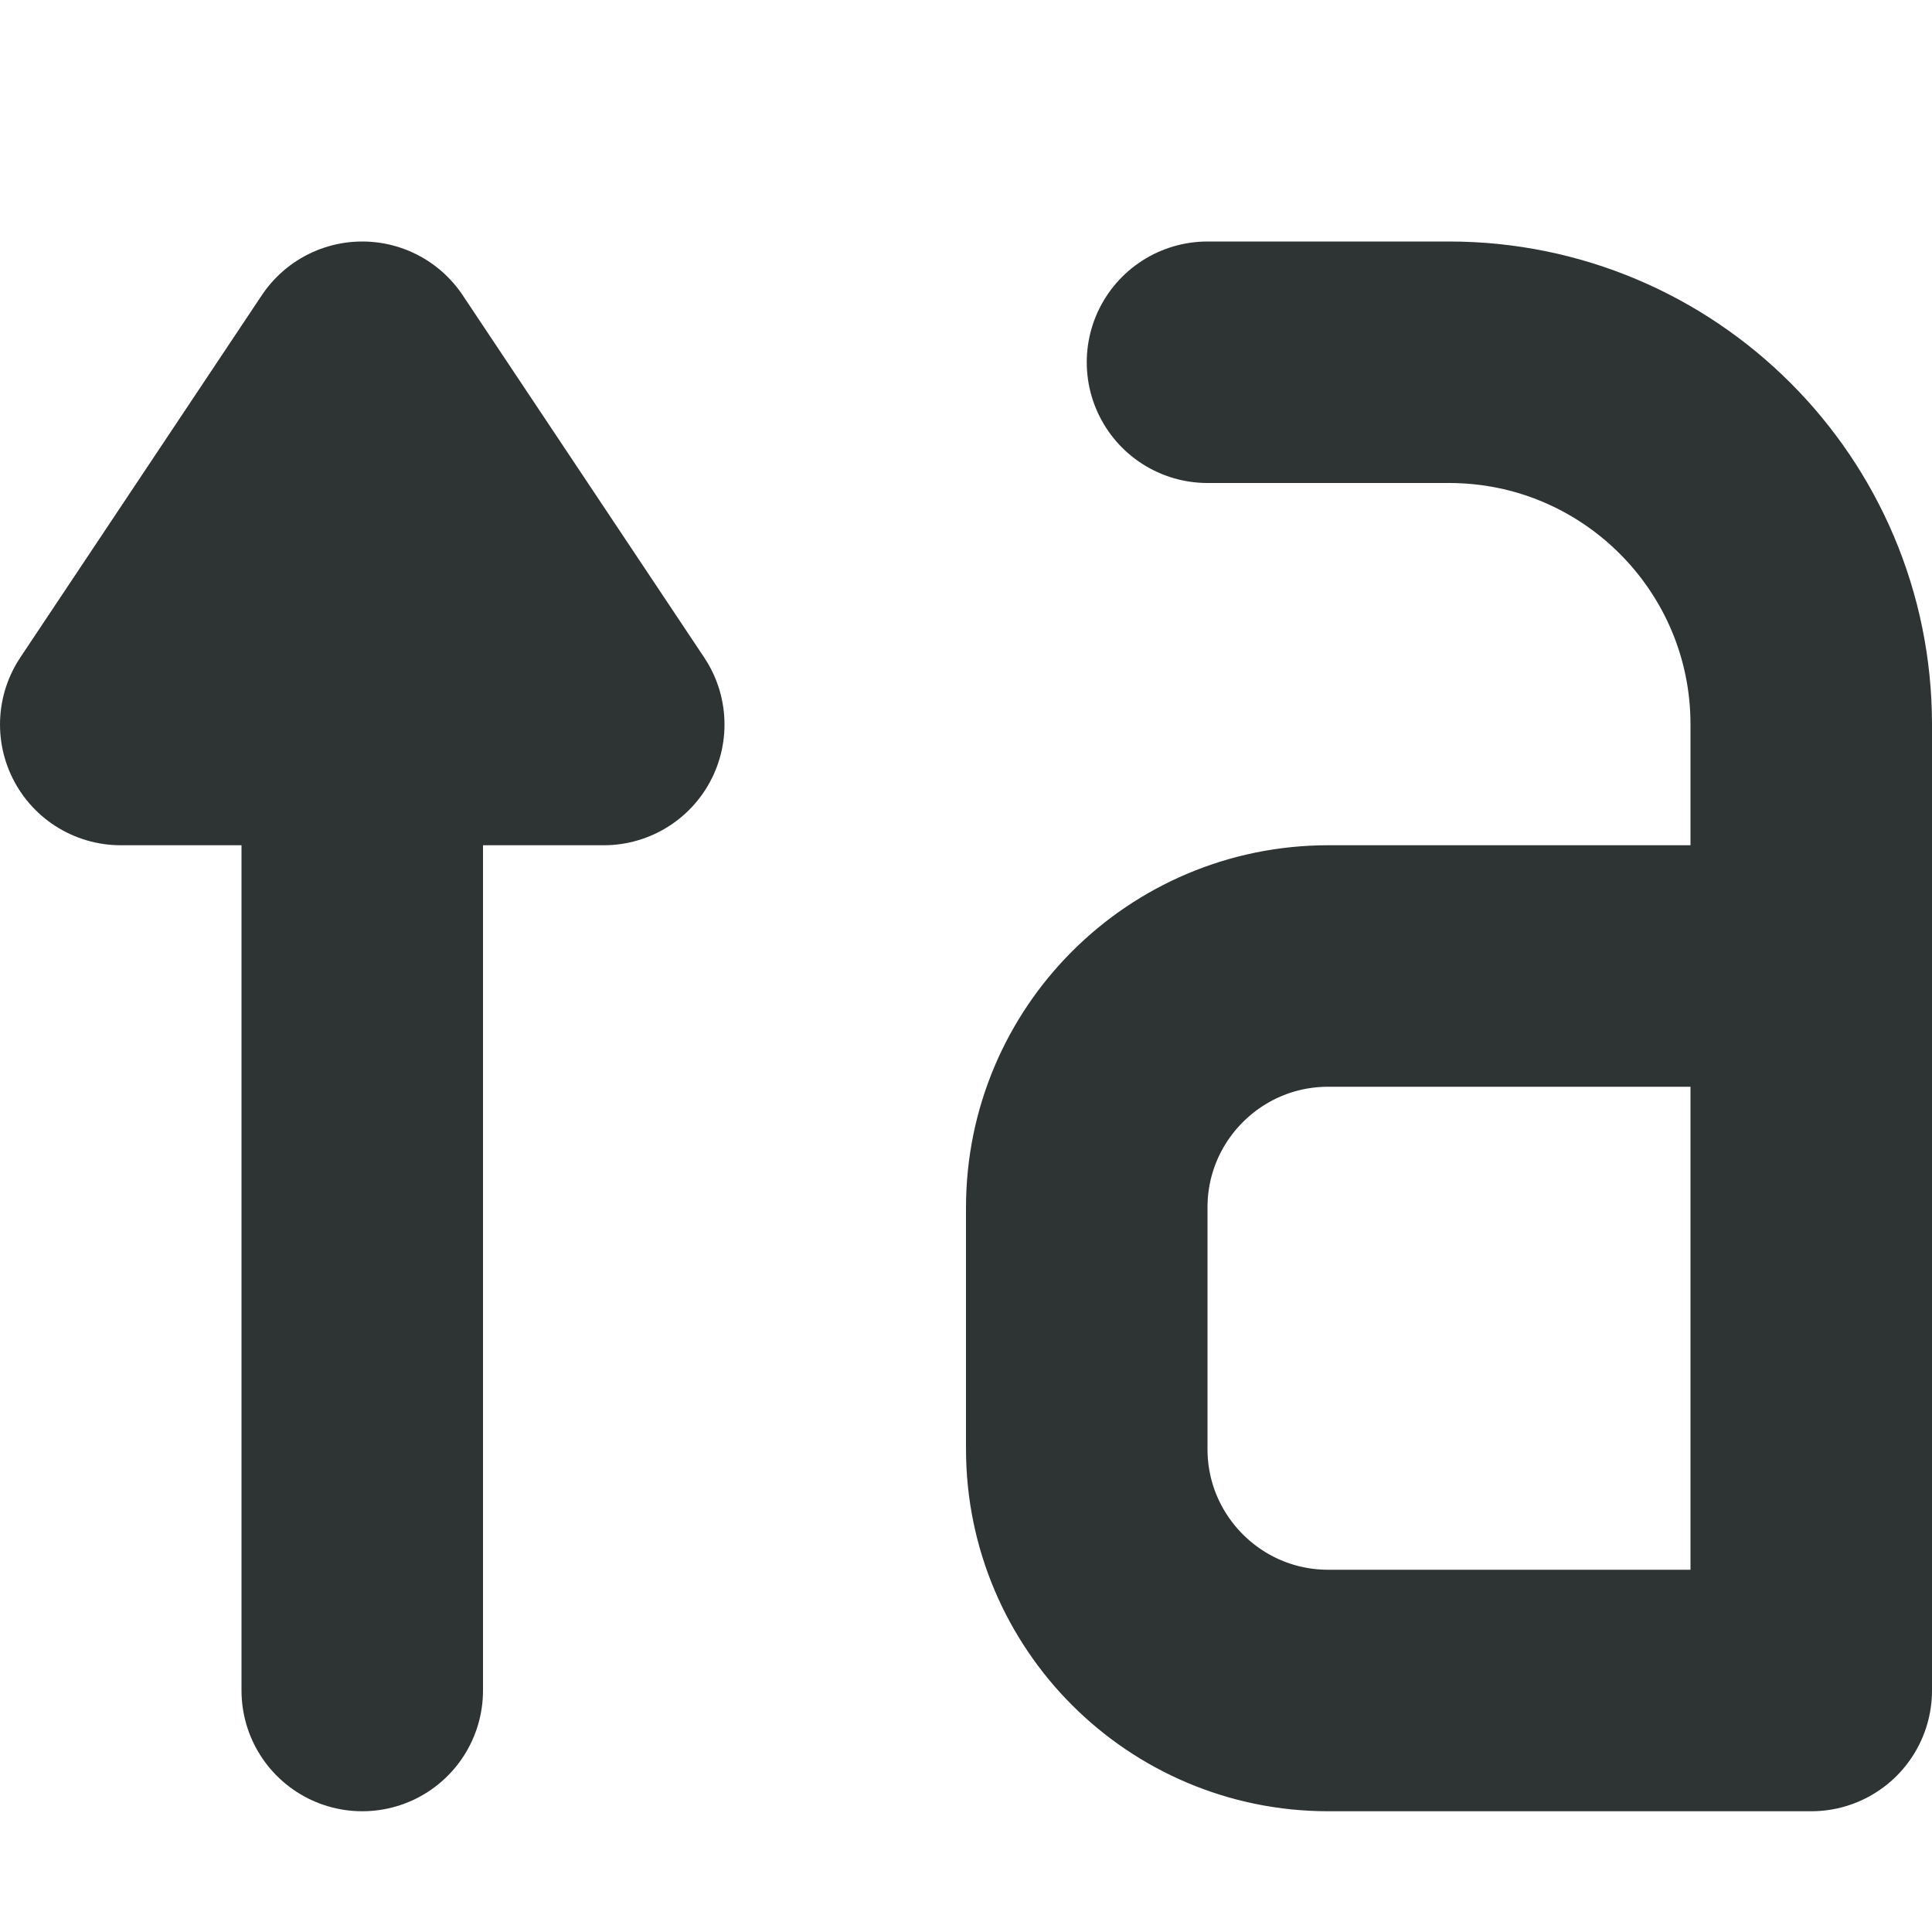
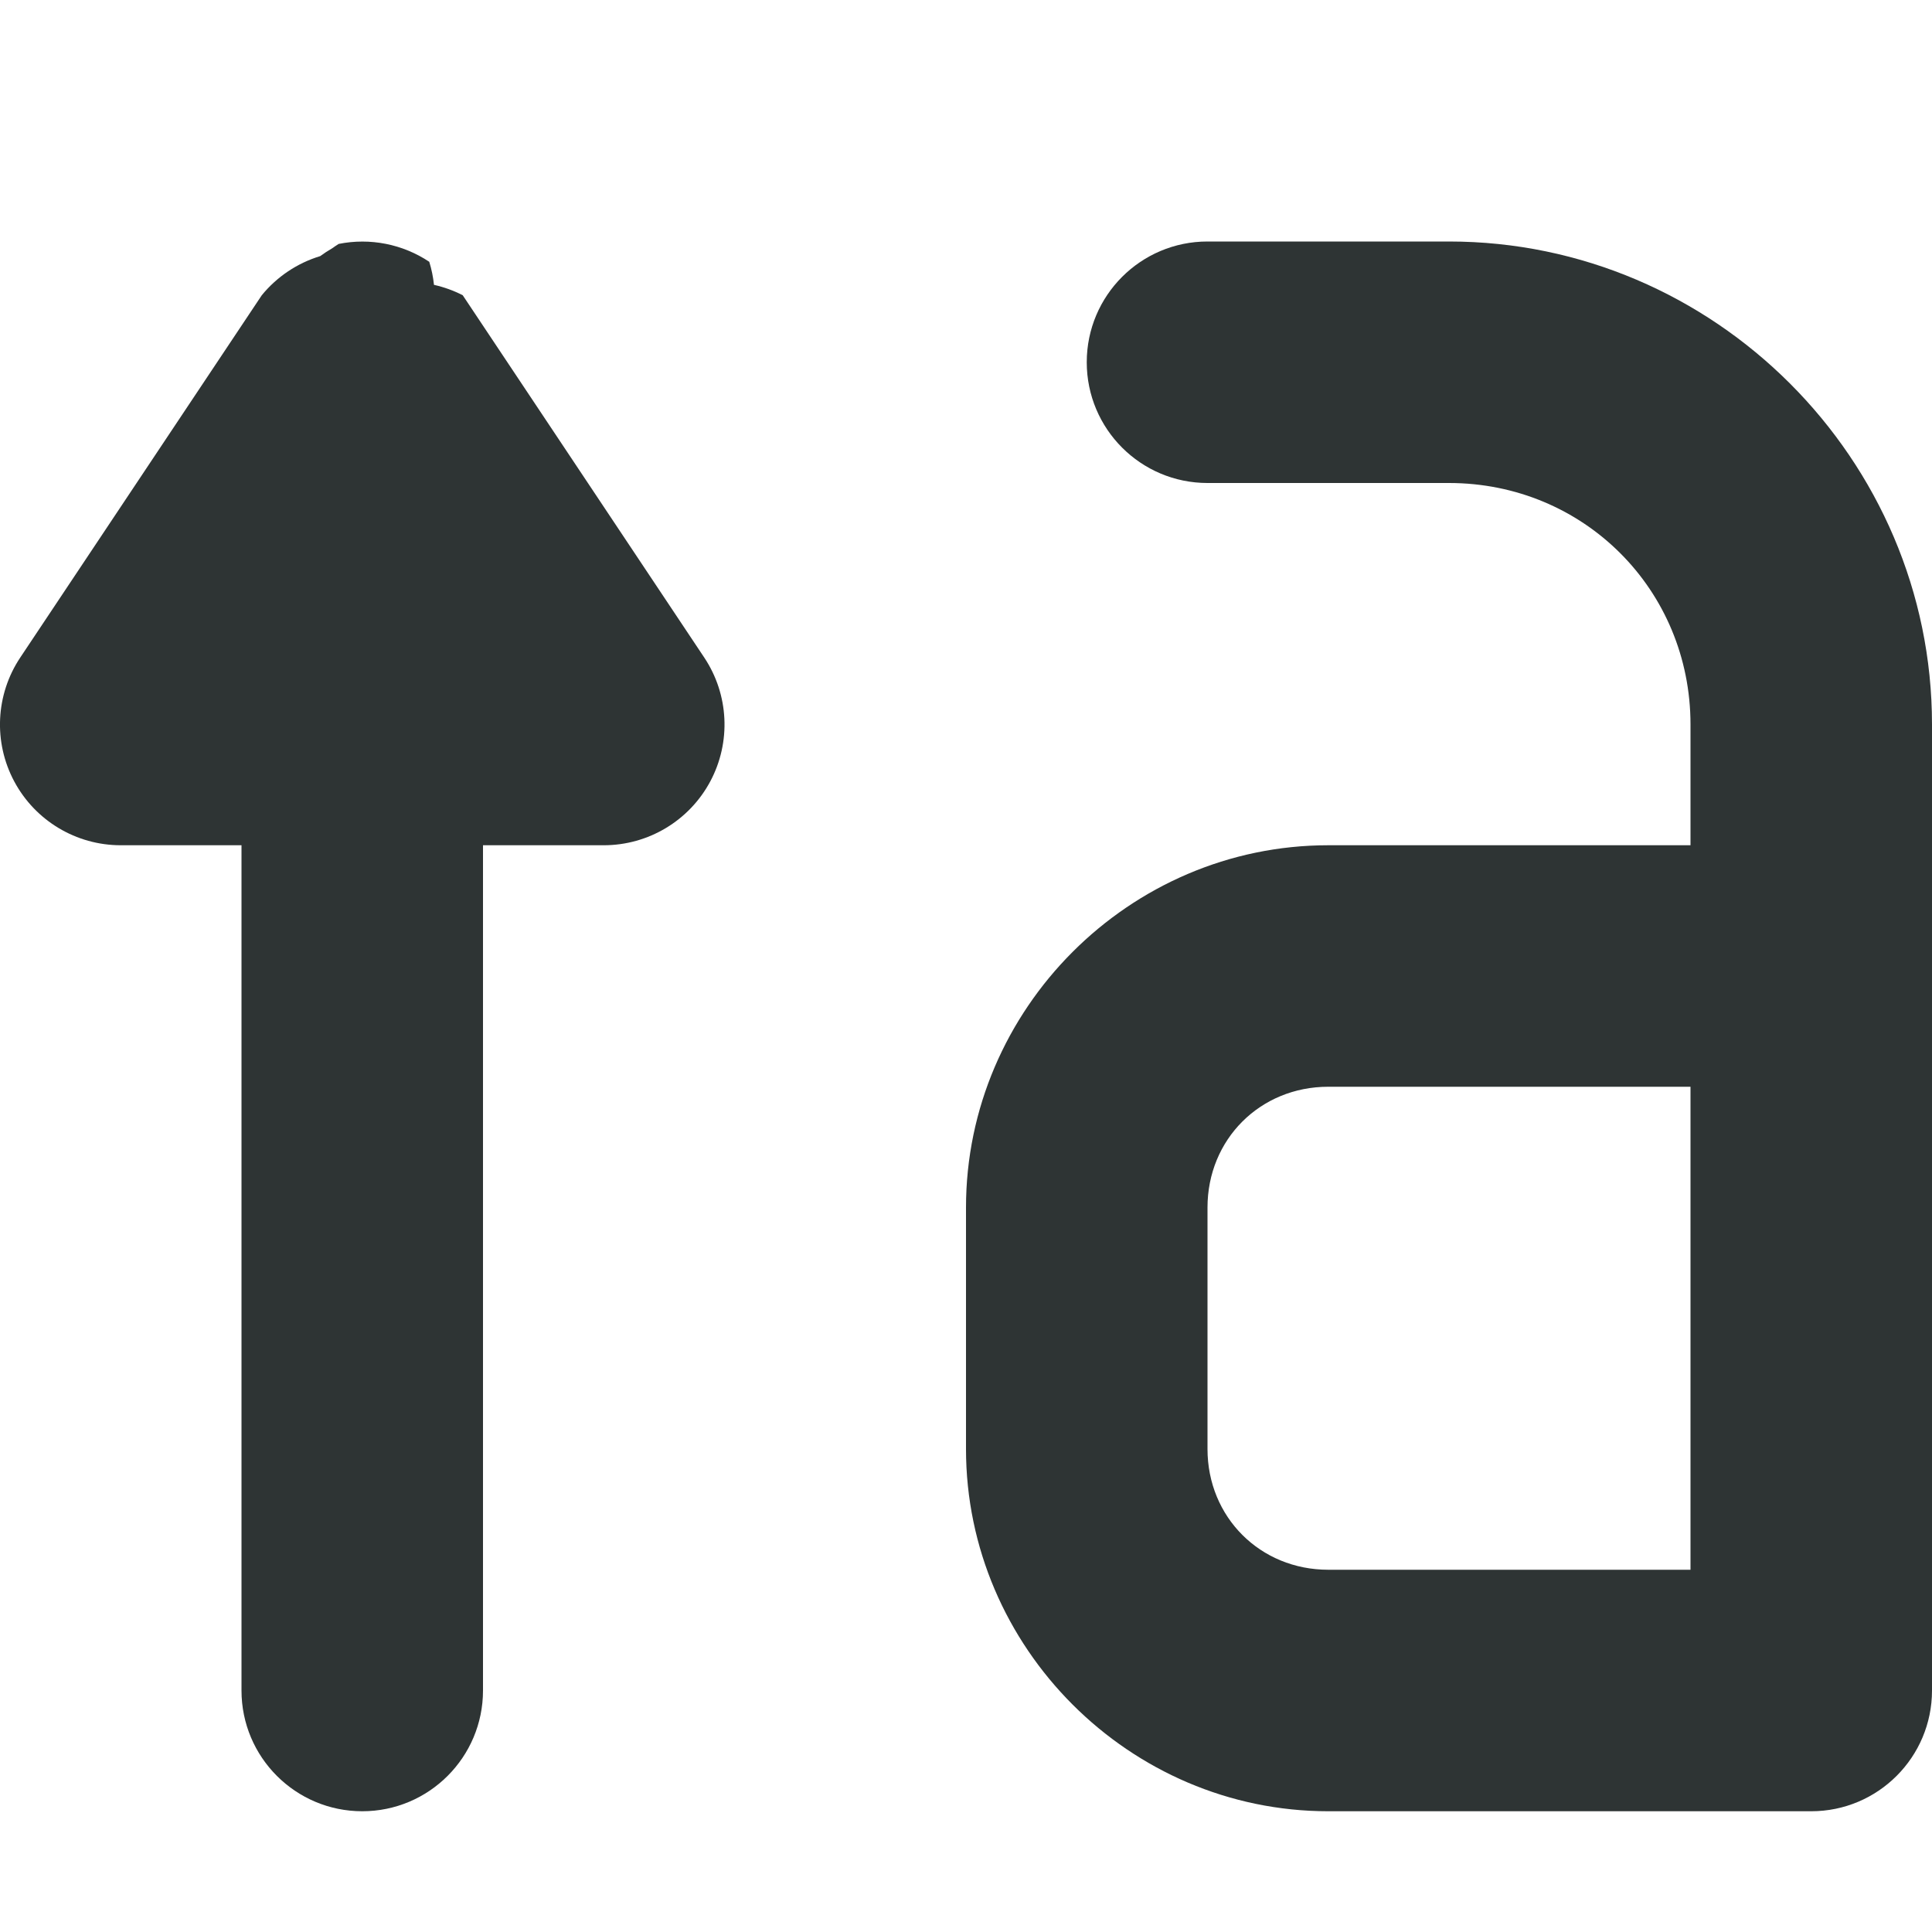
<svg xmlns="http://www.w3.org/2000/svg" height="16px" viewBox="0 0 16 16" width="16px" version="1.1" id="svg1">
  <defs id="defs1">
    </defs>
  <path d="m 11,5 c -0.551,0 -1,0.449 -1,1 0,0.551 0.449,1 1,1 h 2 c 0.559,0 0.992,0.43 1,0.988 H 12.598 C 10.672,7.945 9.055,9.496 9.016,11.418 v 0.02 c 0,1.957 1.605,3.562 3.559,3.562 H 15 c 0.551,0 1,-0.449 1,-1 V 8 C 16,6.355 14.645,5 13,5 Z m 1.555,4.988 H 12.574 14 V 13 h -1.426 c -0.867,0 -1.547,-0.684 -1.555,-1.551 0.023,-0.836 0.695,-1.48 1.535,-1.461 z" fill="#2e3434" id="path1" style="display:none" />
-   <path style="fill:none;fill-opacity:1;fill-rule:evenodd;stroke:#2e3434;stroke-width:2;stroke-linecap:round;stroke-linejoin:round;stroke-dasharray:none;stroke-opacity:1" d="M 3,14 V 3 L 5,6 H 1 L 3,3" id="path2" />
-   <path style="fill:none;fill-opacity:1;fill-rule:evenodd;stroke:#2e3434;stroke-width:2;stroke-linecap:round;stroke-linejoin:round;stroke-dasharray:none;stroke-opacity:1" d="m 10,3 h 2 a 3,3 45 0 1 3,3 v 8 H 11 A 2,2 45 0 1 9,12 v -2 a 2,2 135 0 1 2,-2 h 4" id="path3" />
+   <path style="baseline-shift:baseline;display:inline;overflow:visible;vector-effect:none;fill:#2e3434;fill-rule:evenodd;stroke-linecap:round;stroke-linejoin:round;enable-background:accumulate;stop-color:#000000;stop-opacity:1;opacity:1" d="M 2.805,2.02 A 1,1 0 0 0 2.75,2.057 1,1 0 0 0 2.652,2.121 1,1 0 0 0 2.168,2.445 l -2,3 A 1,1 0 0 0 1,7 h 1 v 7 a 1,1 0 0 0 1,1 1,1 0 0 0 1,-1 V 7 H 5 A 1,1 0 0 0 5.832,5.445 l -2,-3 A 1,1 0 0 0 3.594,2.359 1,1 0 0 0 3.555,2.168 a 1,1 0 0 0 -0.75,-0.148 z" id="path2" />
+   <path style="baseline-shift:baseline;display:inline;overflow:visible;vector-effect:none;fill:#2e3434;fill-rule:evenodd;stroke-linecap:round;stroke-linejoin:round;enable-background:accumulate;stop-color:#000000;stop-opacity:1;opacity:1" d="m 10,2 a 1,1 0 0 0 -1,1 1,1 0 0 0 1,1 h 2 c 1.116,0 2,0.884 2,2 V 7 H 11 C 9.355,7 8,8.355 8,10 v 2 c 0,1.645 1.355,3 3,3 h 4 a 1,1 0 0 0 1,-1 V 8 6 C 16,3.803 14.197,2 12,2 Z m 1,7 h 3 v 4 h -3 c -0.564,0 -1,-0.436 -1,-1 v -2 c 0,-0.564 0.436,-1 1,-1 z" id="path3" />
</svg>
